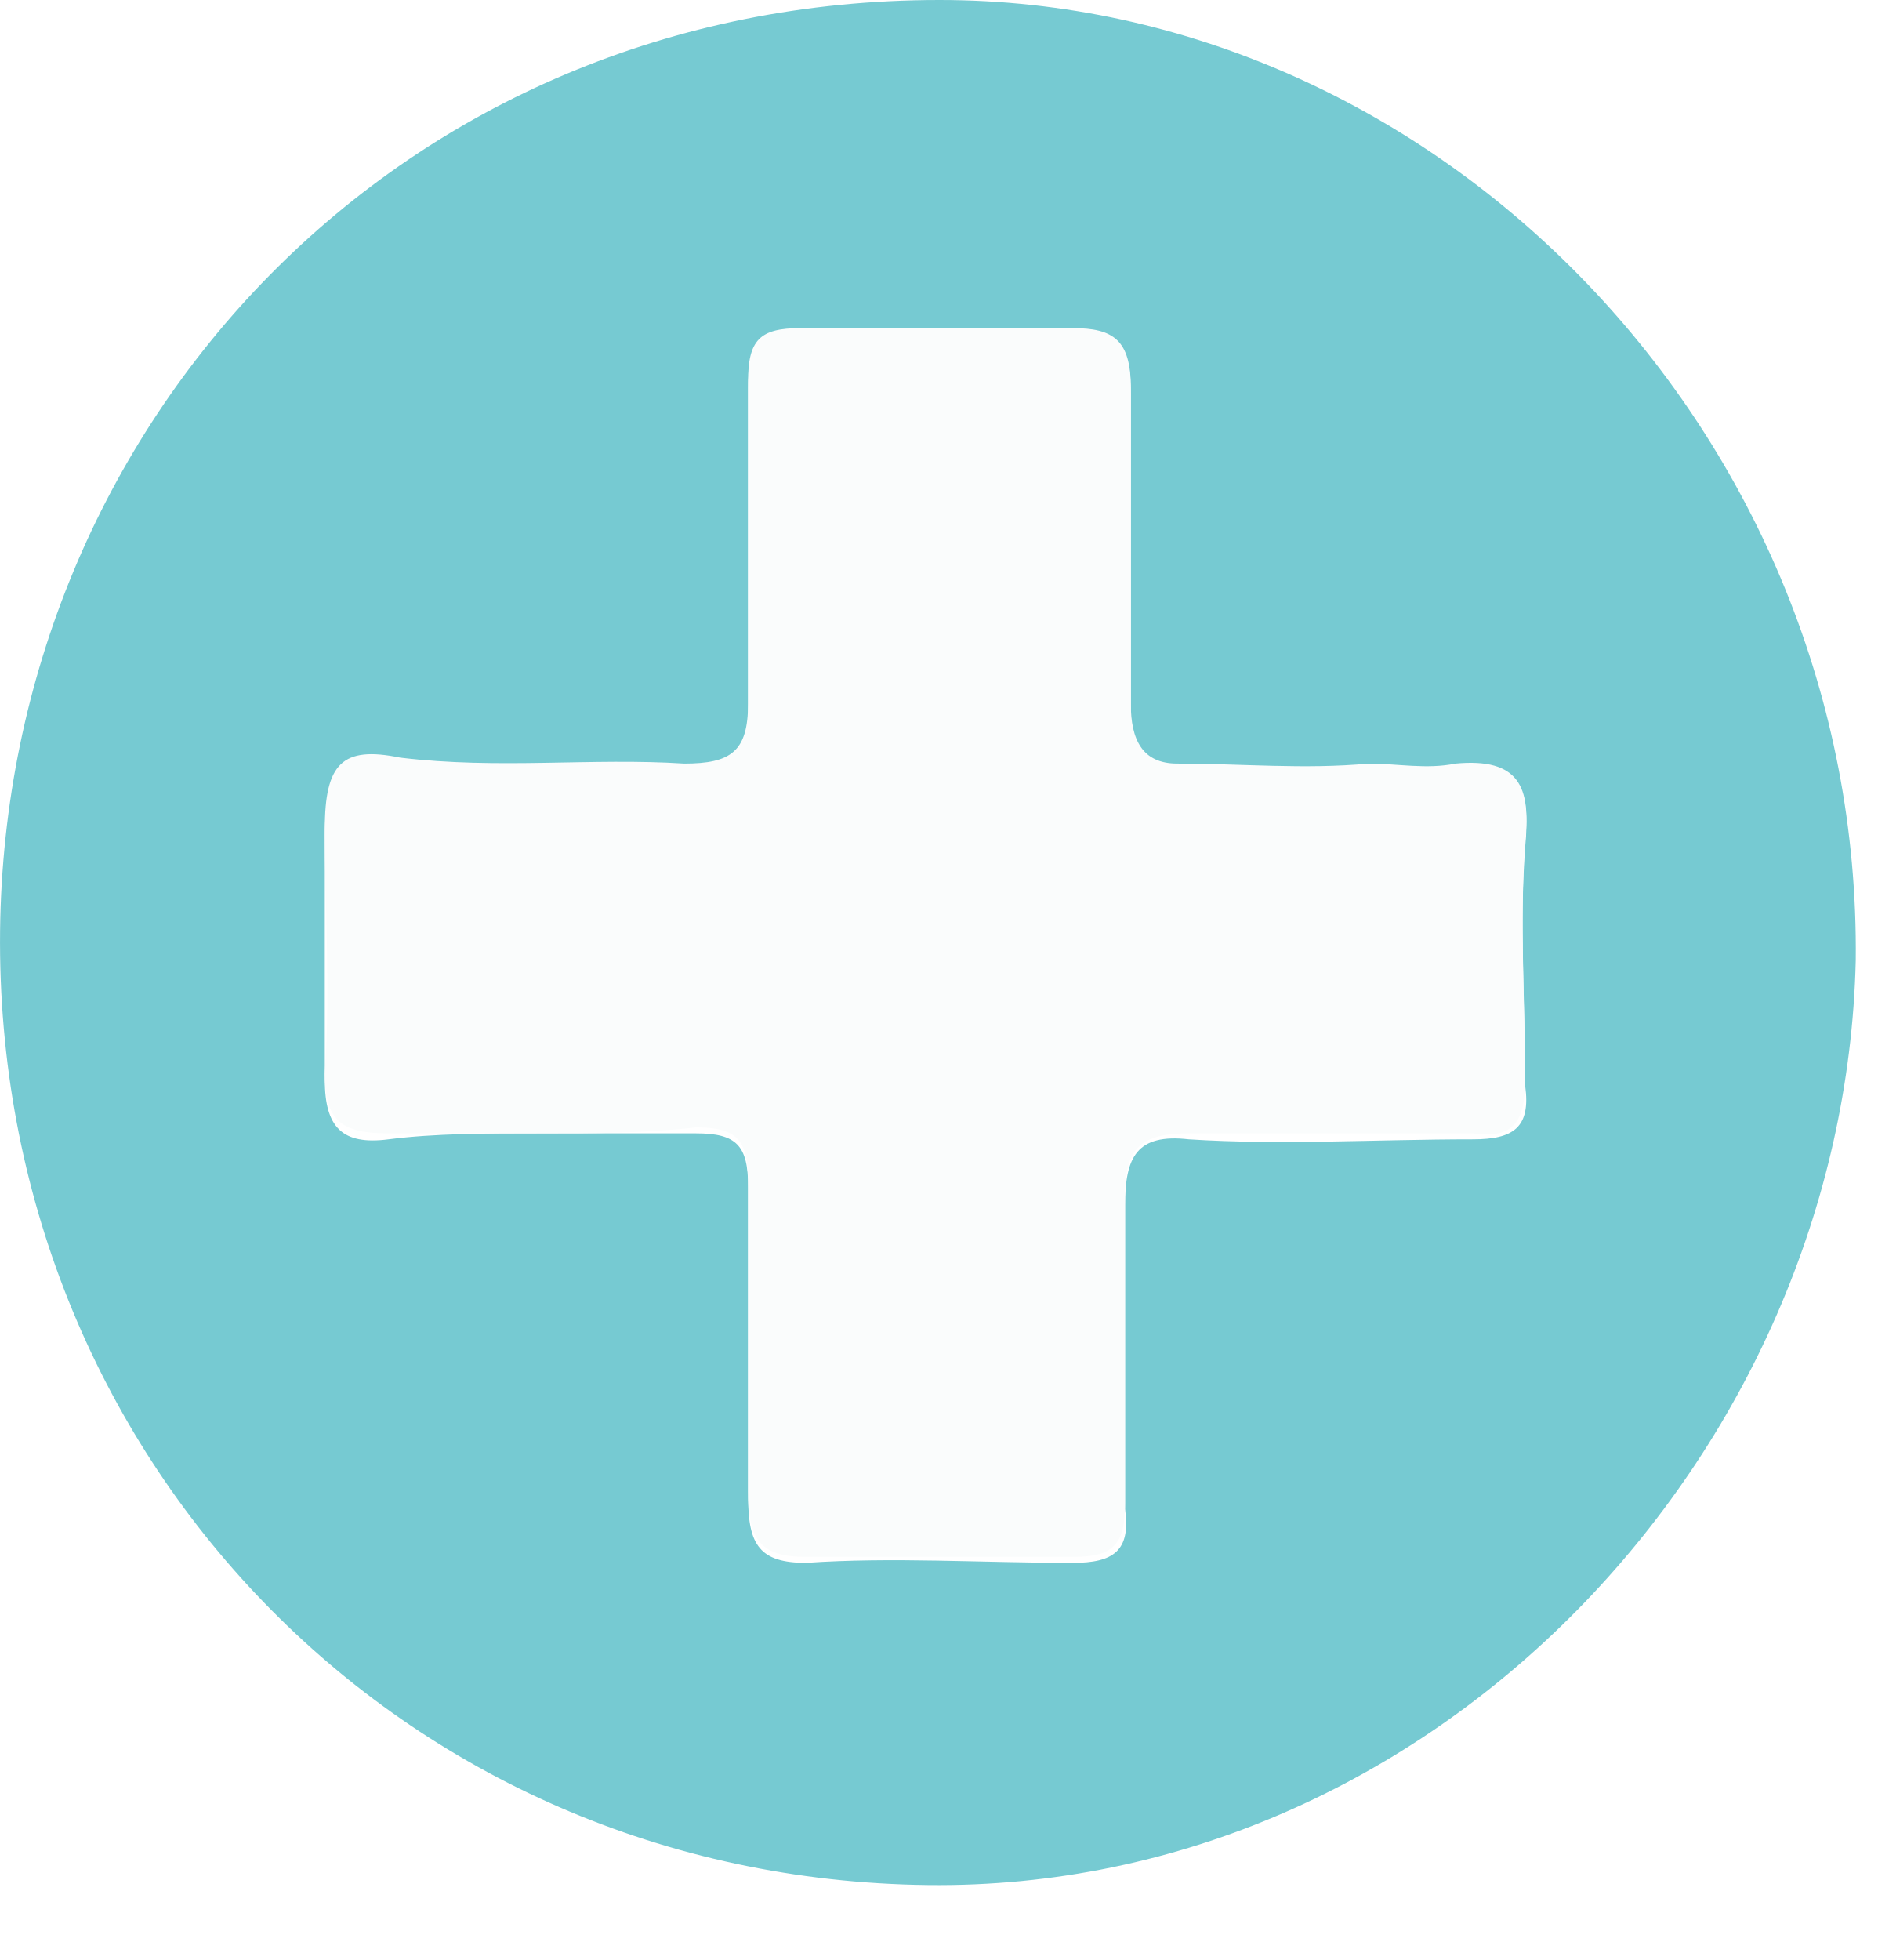
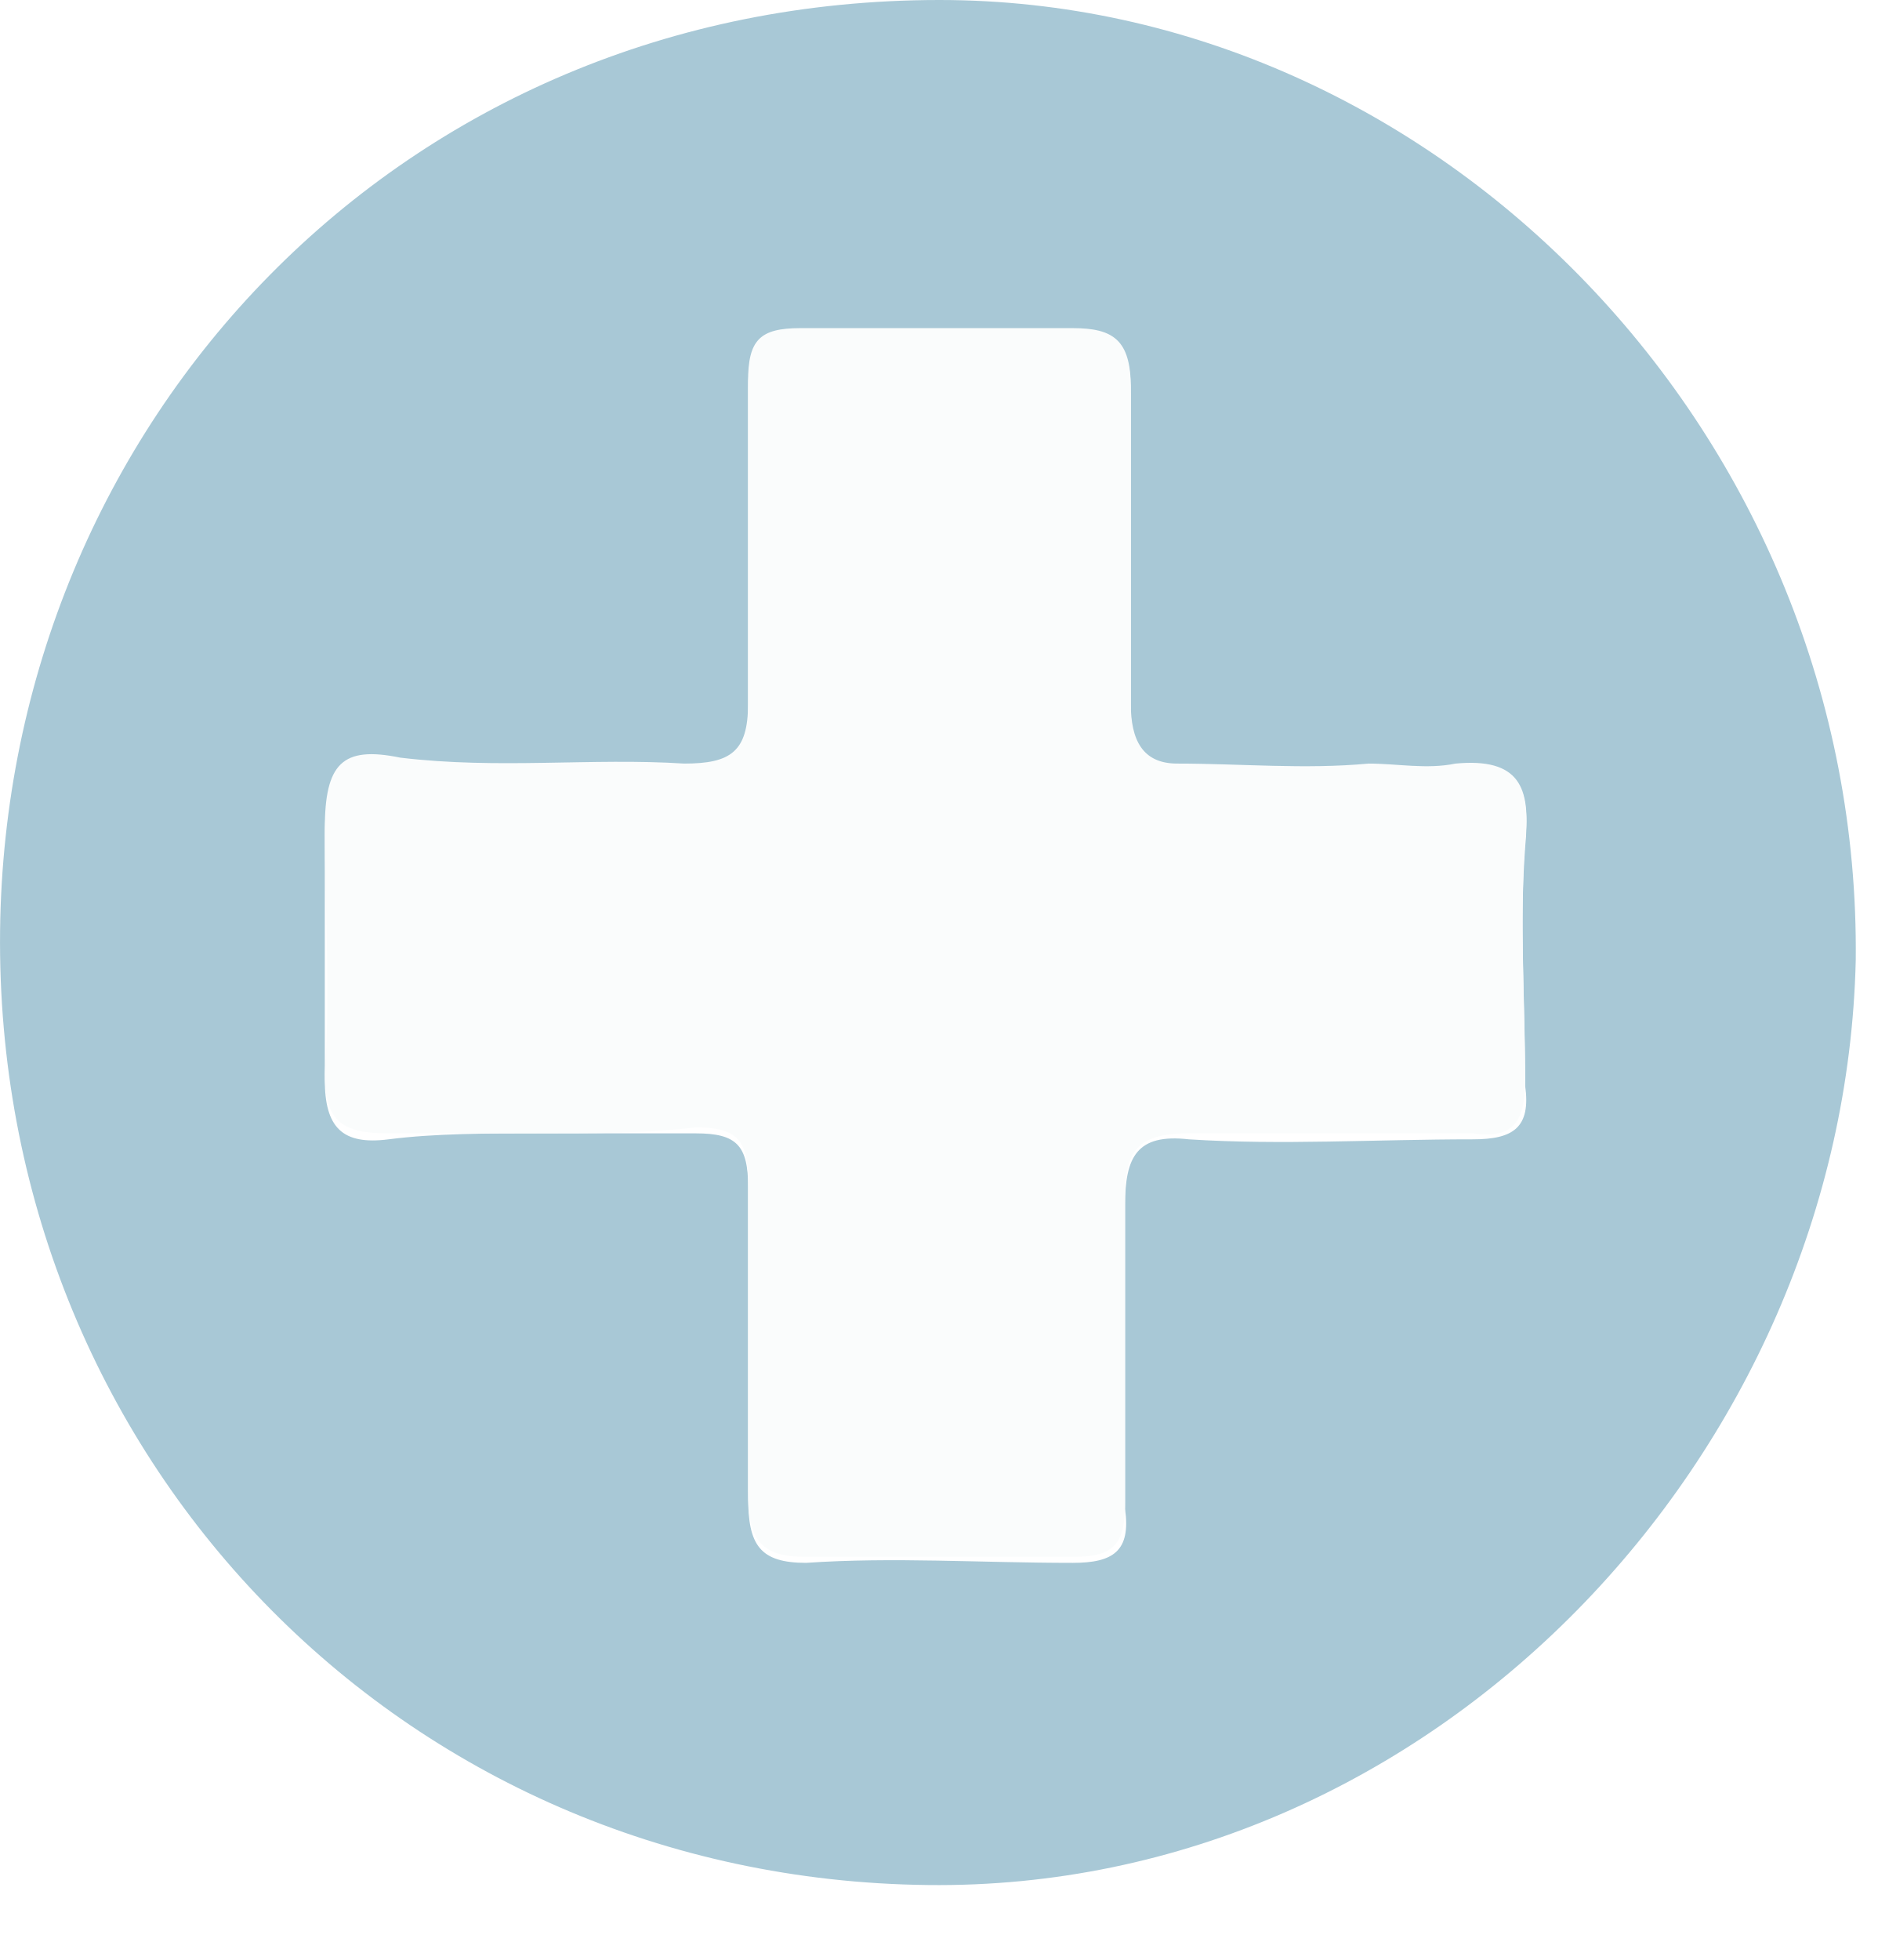
<svg xmlns="http://www.w3.org/2000/svg" width="23" height="24" viewBox="0 0 23 24" fill="none">
-   <path d="M11.365 23.082C4.901 23.009 -0.07 17.823 0.001 11.395C0.072 5.186 4.901 0 11.507 0C17.615 0 22.8 5.332 22.729 11.76C22.587 17.823 17.544 23.155 11.365 23.082ZM6.606 13.878C7.245 13.878 7.884 13.878 8.524 13.878C9.021 13.878 9.163 14.024 9.163 14.536C9.163 15.777 9.163 17.019 9.163 18.334C9.163 18.918 9.305 19.137 9.873 19.137C10.938 19.064 12.004 19.137 13.14 19.137C13.637 19.137 13.851 18.991 13.78 18.48C13.78 17.238 13.78 15.996 13.78 14.755C13.78 14.17 13.922 13.878 14.561 13.951C15.697 14.024 16.834 13.951 18.041 13.951C18.538 13.951 18.751 13.805 18.68 13.294C18.68 12.344 18.609 11.322 18.68 10.372C18.751 9.642 18.609 9.276 17.828 9.423C17.473 9.496 17.118 9.423 16.763 9.423C15.981 9.496 15.2 9.423 14.419 9.423C13.993 9.423 13.851 9.203 13.851 8.692C13.851 7.377 13.851 6.136 13.851 4.821C13.851 4.236 13.709 4.09 13.14 4.09C12.004 4.163 10.938 4.09 9.802 4.09C9.305 4.09 9.163 4.236 9.163 4.748C9.163 6.063 9.163 7.377 9.163 8.692C9.163 9.276 8.95 9.496 8.382 9.423C7.245 9.349 6.038 9.496 4.901 9.349C4.191 9.276 3.978 9.496 3.978 10.226C3.978 11.249 3.978 12.271 3.978 13.221C3.978 13.805 4.191 14.024 4.759 13.951C5.328 13.878 5.967 13.878 6.606 13.878Z" fill="#76CAD2" />
+   <path d="M11.365 23.082C4.901 23.009 -0.07 17.823 0.001 11.395C0.072 5.186 4.901 0 11.507 0C17.615 0 22.8 5.332 22.729 11.76C22.587 17.823 17.544 23.155 11.365 23.082ZM6.606 13.878C7.245 13.878 7.884 13.878 8.524 13.878C9.021 13.878 9.163 14.024 9.163 14.536C9.163 15.777 9.163 17.019 9.163 18.334C9.163 18.918 9.305 19.137 9.873 19.137C10.938 19.064 12.004 19.137 13.14 19.137C13.637 19.137 13.851 18.991 13.78 18.48C13.78 17.238 13.78 15.996 13.78 14.755C13.78 14.17 13.922 13.878 14.561 13.951C15.697 14.024 16.834 13.951 18.041 13.951C18.538 13.951 18.751 13.805 18.68 13.294C18.68 12.344 18.609 11.322 18.68 10.372C18.751 9.642 18.609 9.276 17.828 9.423C17.473 9.496 17.118 9.423 16.763 9.423C15.981 9.496 15.2 9.423 14.419 9.423C13.993 9.423 13.851 9.203 13.851 8.692C13.851 7.377 13.851 6.136 13.851 4.821C13.851 4.236 13.709 4.09 13.14 4.09C12.004 4.163 10.938 4.09 9.802 4.09C9.305 4.09 9.163 4.236 9.163 4.748C9.163 6.063 9.163 7.377 9.163 8.692C9.163 9.276 8.95 9.496 8.382 9.423C7.245 9.349 6.038 9.496 4.901 9.349C4.191 9.276 3.978 9.496 3.978 10.226C3.978 11.249 3.978 12.271 3.978 13.221C3.978 13.805 4.191 14.024 4.759 13.951C5.328 13.878 5.967 13.878 6.606 13.878Z" fill="#A8C8D6" />
  <path d="M6.605 13.878C5.966 13.878 5.327 13.878 4.759 13.878C4.191 13.878 3.978 13.732 3.978 13.148C4.049 12.125 3.978 11.103 3.978 10.153C3.978 9.35 4.191 9.131 4.901 9.277C6.108 9.423 7.245 9.277 8.381 9.35C8.949 9.35 9.162 9.204 9.162 8.619C9.162 7.305 9.162 5.99 9.162 4.675C9.162 4.164 9.304 4.018 9.802 4.018C10.938 4.018 12.003 4.018 13.14 4.018C13.637 4.018 13.85 4.164 13.85 4.748C13.85 6.063 13.85 7.305 13.85 8.619C13.85 9.058 13.992 9.35 14.418 9.35C15.199 9.35 15.981 9.423 16.762 9.35C17.117 9.35 17.472 9.423 17.827 9.35C18.609 9.277 18.751 9.642 18.68 10.299C18.609 11.249 18.68 12.271 18.68 13.221C18.68 13.732 18.538 13.951 18.04 13.878C16.904 13.878 15.768 13.878 14.56 13.878C13.921 13.878 13.779 14.098 13.779 14.682C13.779 15.924 13.779 17.165 13.779 18.407C13.779 18.918 13.637 19.064 13.14 19.064C12.074 19.064 11.009 19.064 9.873 19.064C9.304 19.064 9.162 18.845 9.162 18.261C9.162 17.019 9.162 15.777 9.162 14.463C9.162 13.951 9.02 13.805 8.523 13.805C7.884 13.878 7.245 13.878 6.605 13.878Z" fill="#FAFCFC" />
</svg>
